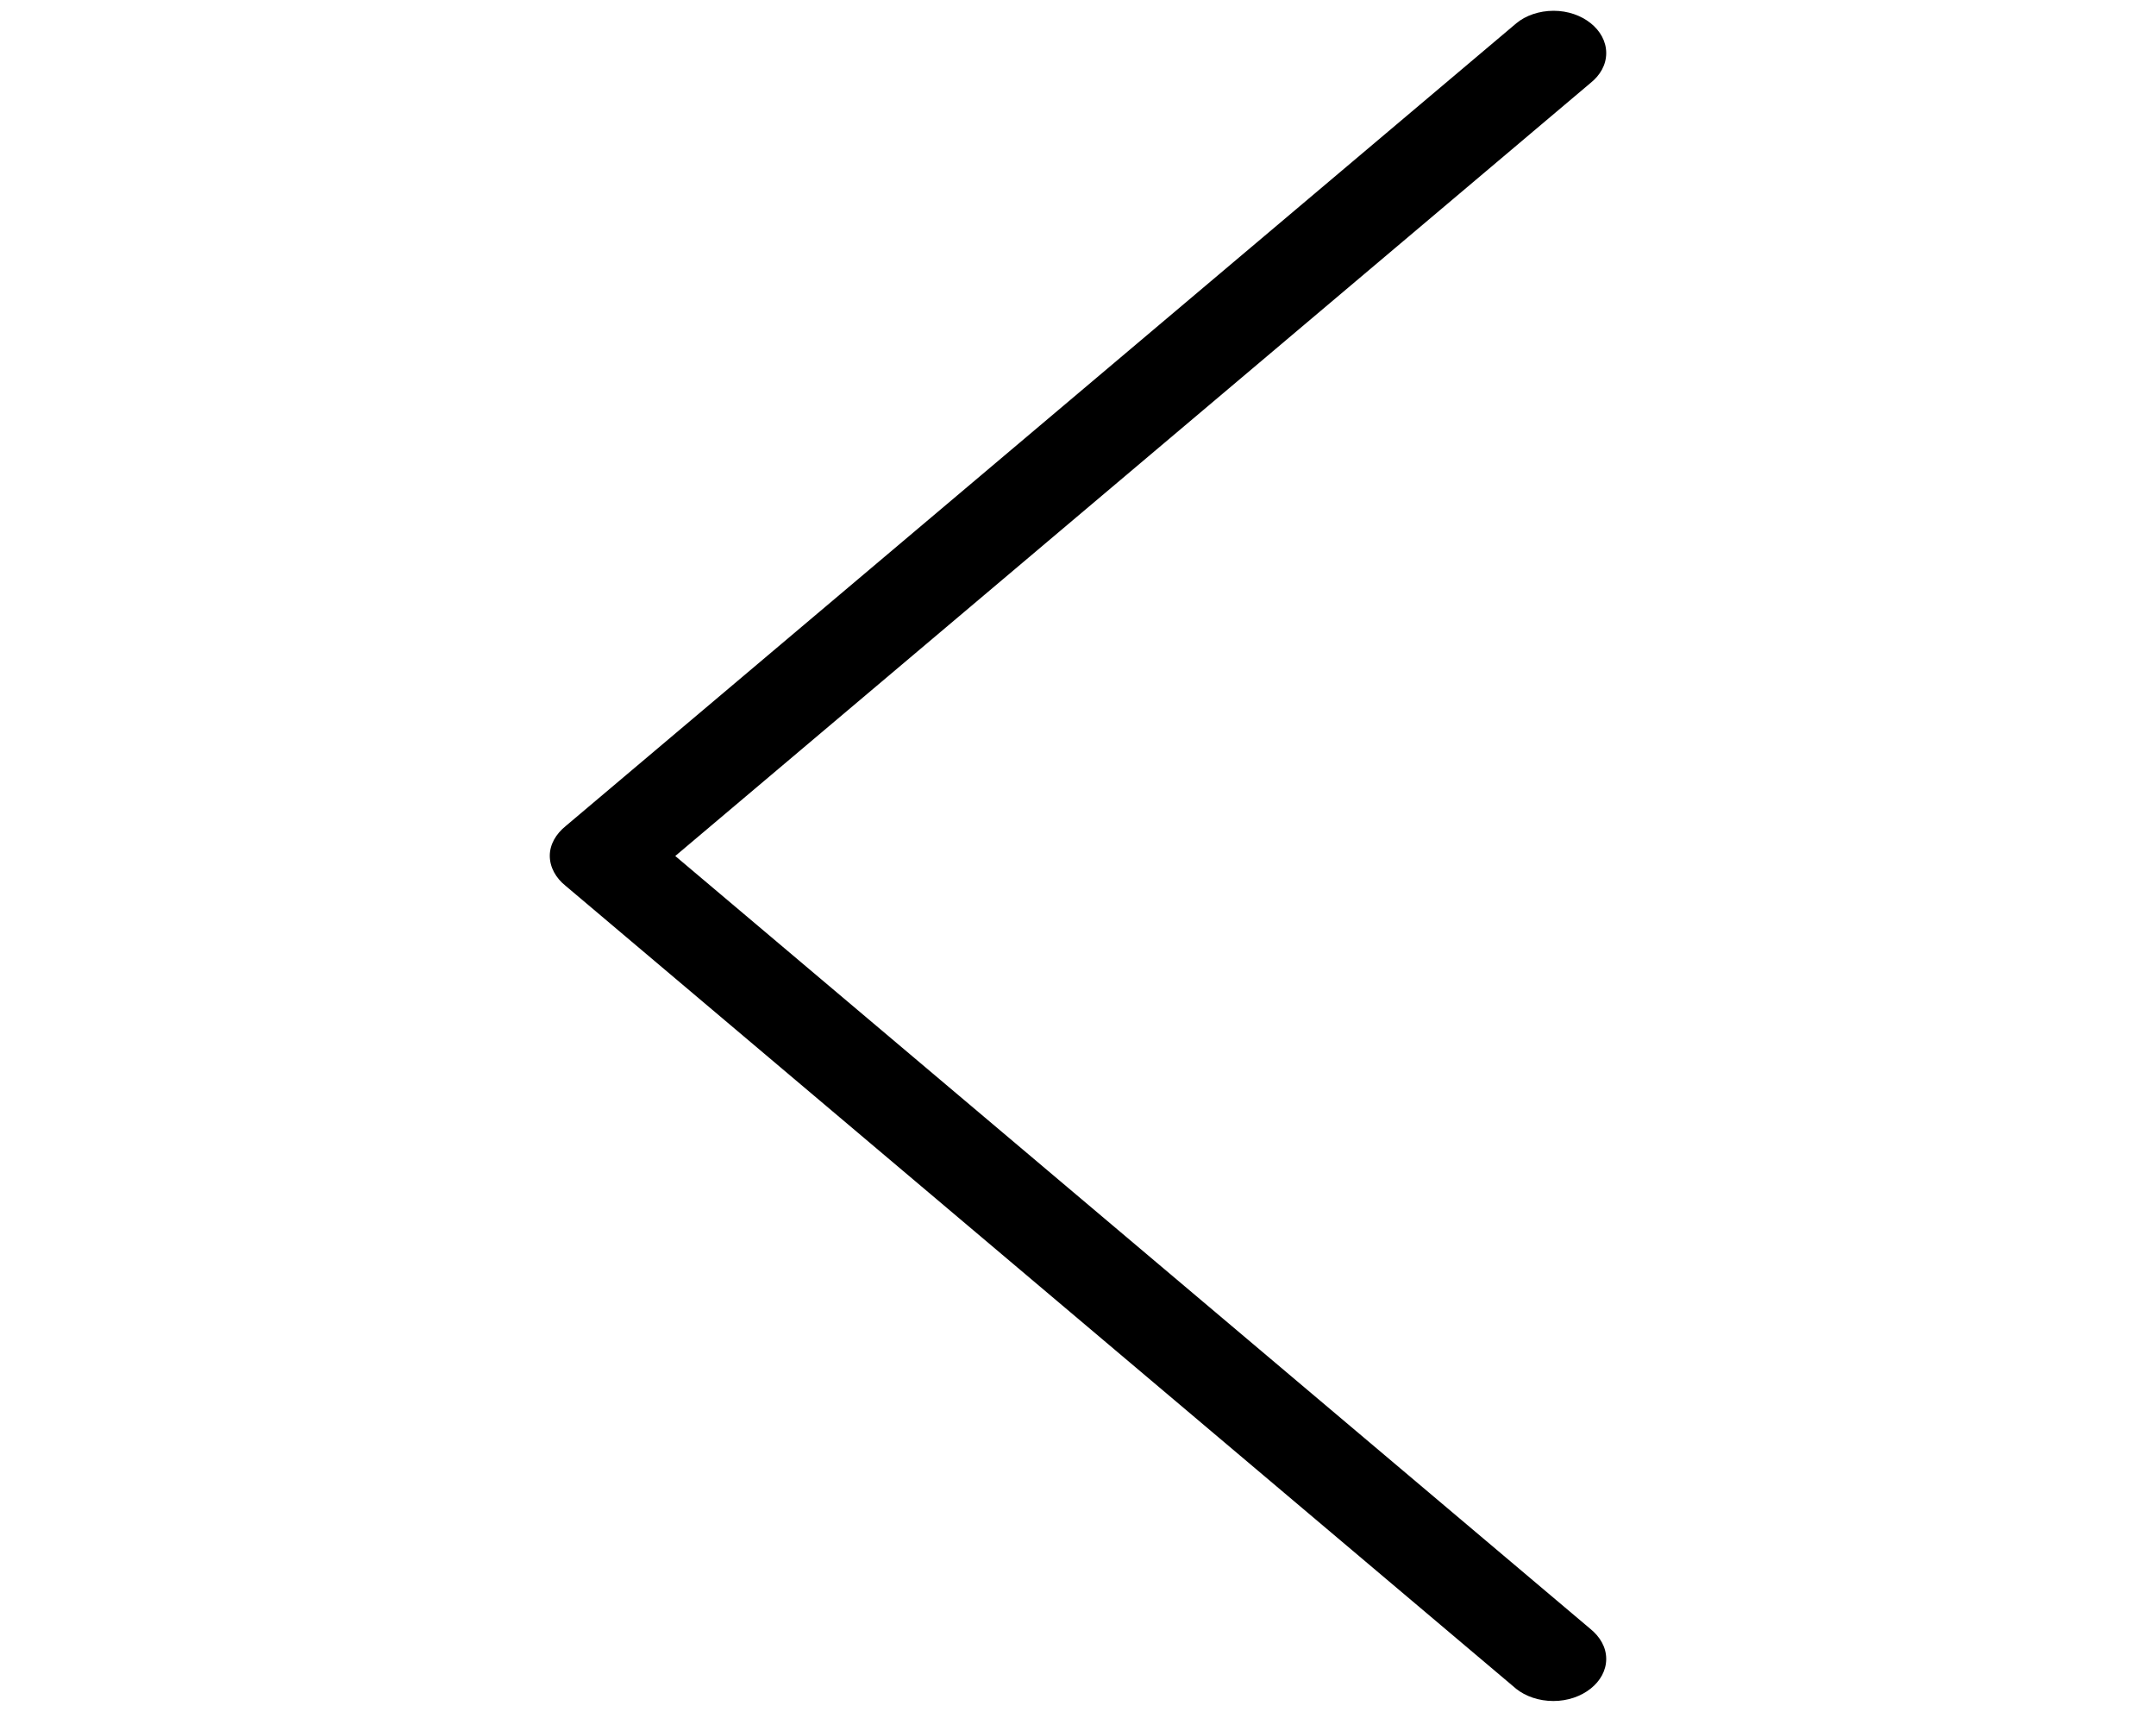
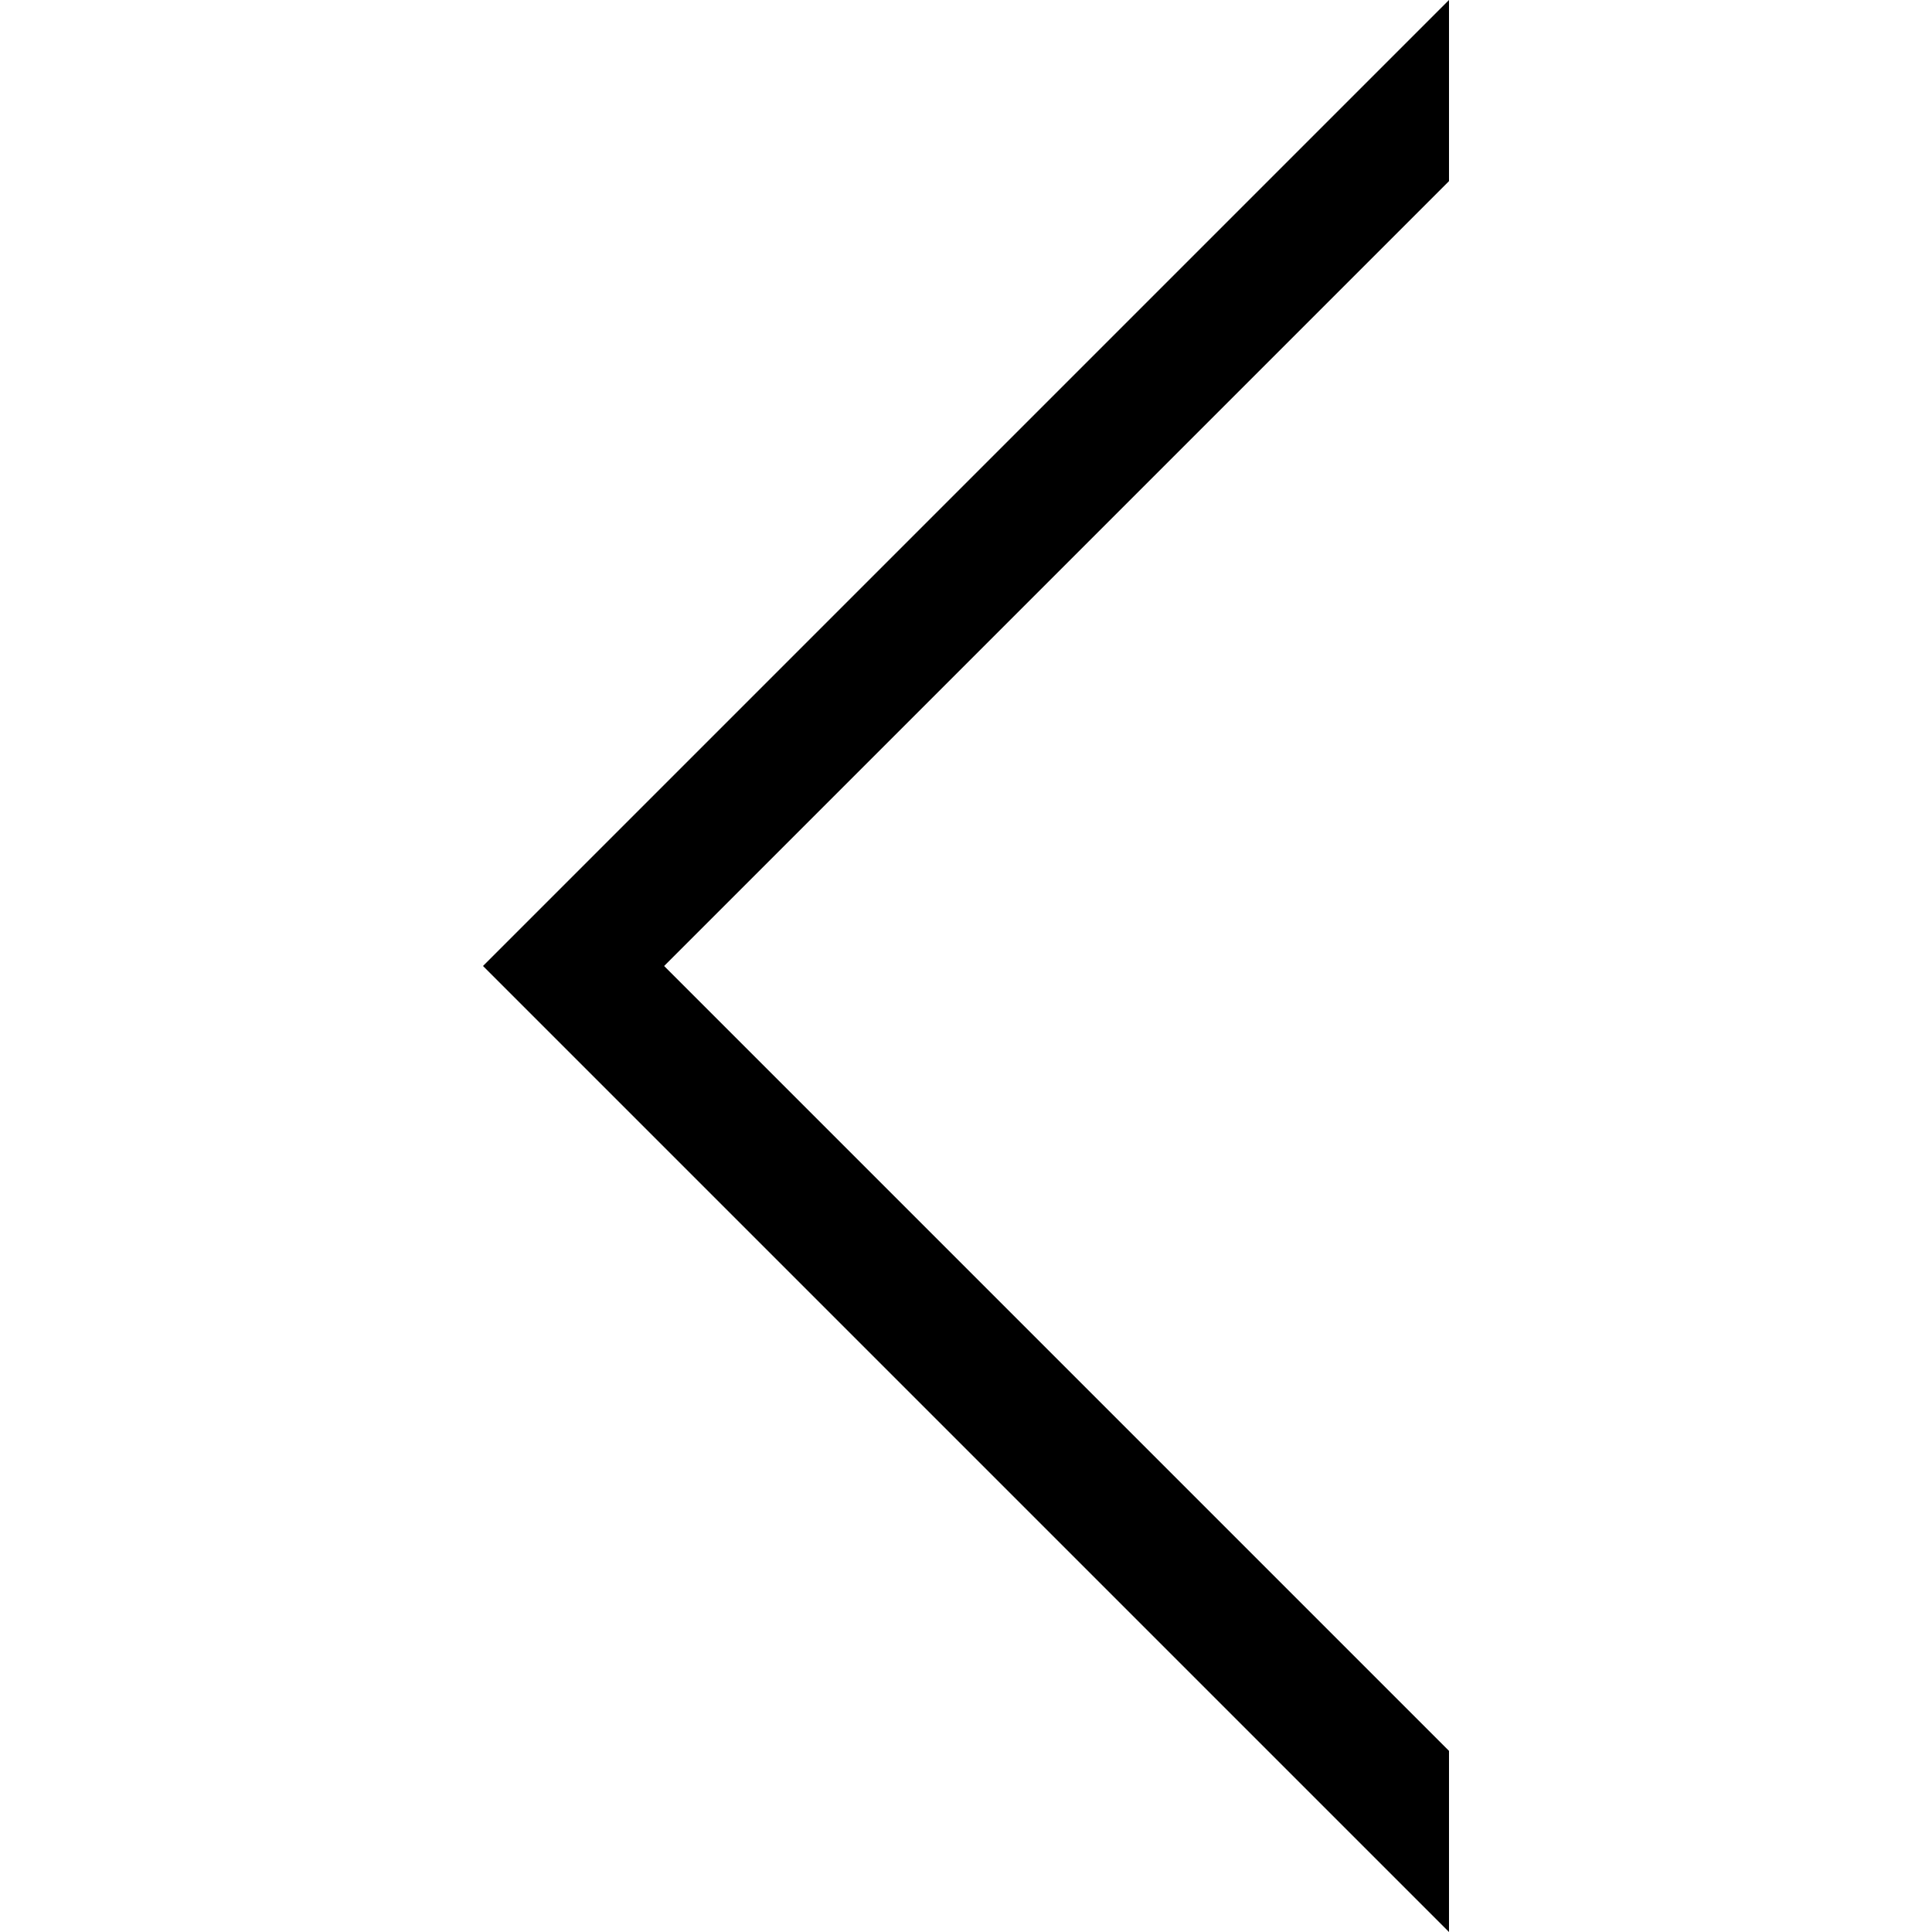
- <svg xmlns="http://www.w3.org/2000/svg" version="1.1" id="Layer_1" x="0px" y="0px" viewBox="0 0 1000 793.9" style="enable-background:new 0 0 1000 793.9;" xml:space="preserve">
-   <g>
-     <path d="M313.2,397L737.7,38.5c4.5-3.6,7.3-8.4,7.3-13.9C745,13.8,733.9,5,720.6,5c-6.7,0-13,2.2-17.3,5.8L262.4,383.1   c-4.6,3.7-7.4,8.6-7.4,13.8c0,5.3,2.8,10.3,7.3,13.9l441,372.5c4.3,3.4,10.4,5.6,17.2,5.6c13.4,0,24.5-8.8,24.5-19.5   c0-5.5-2.9-10.3-7.3-13.9L313.2,397z" />
-   </g>
+ <svg xmlns="http://www.w3.org/2000/svg" version="1.1" id="Capa_1" x="0px" y="0px" viewBox="0 0 512 512" style="enable-background:new 0 0 512 512;" xml:space="preserve">
+   <path d="M176,256L384,48V0L128,256l256,256v-48L176,256z" />
</svg>
